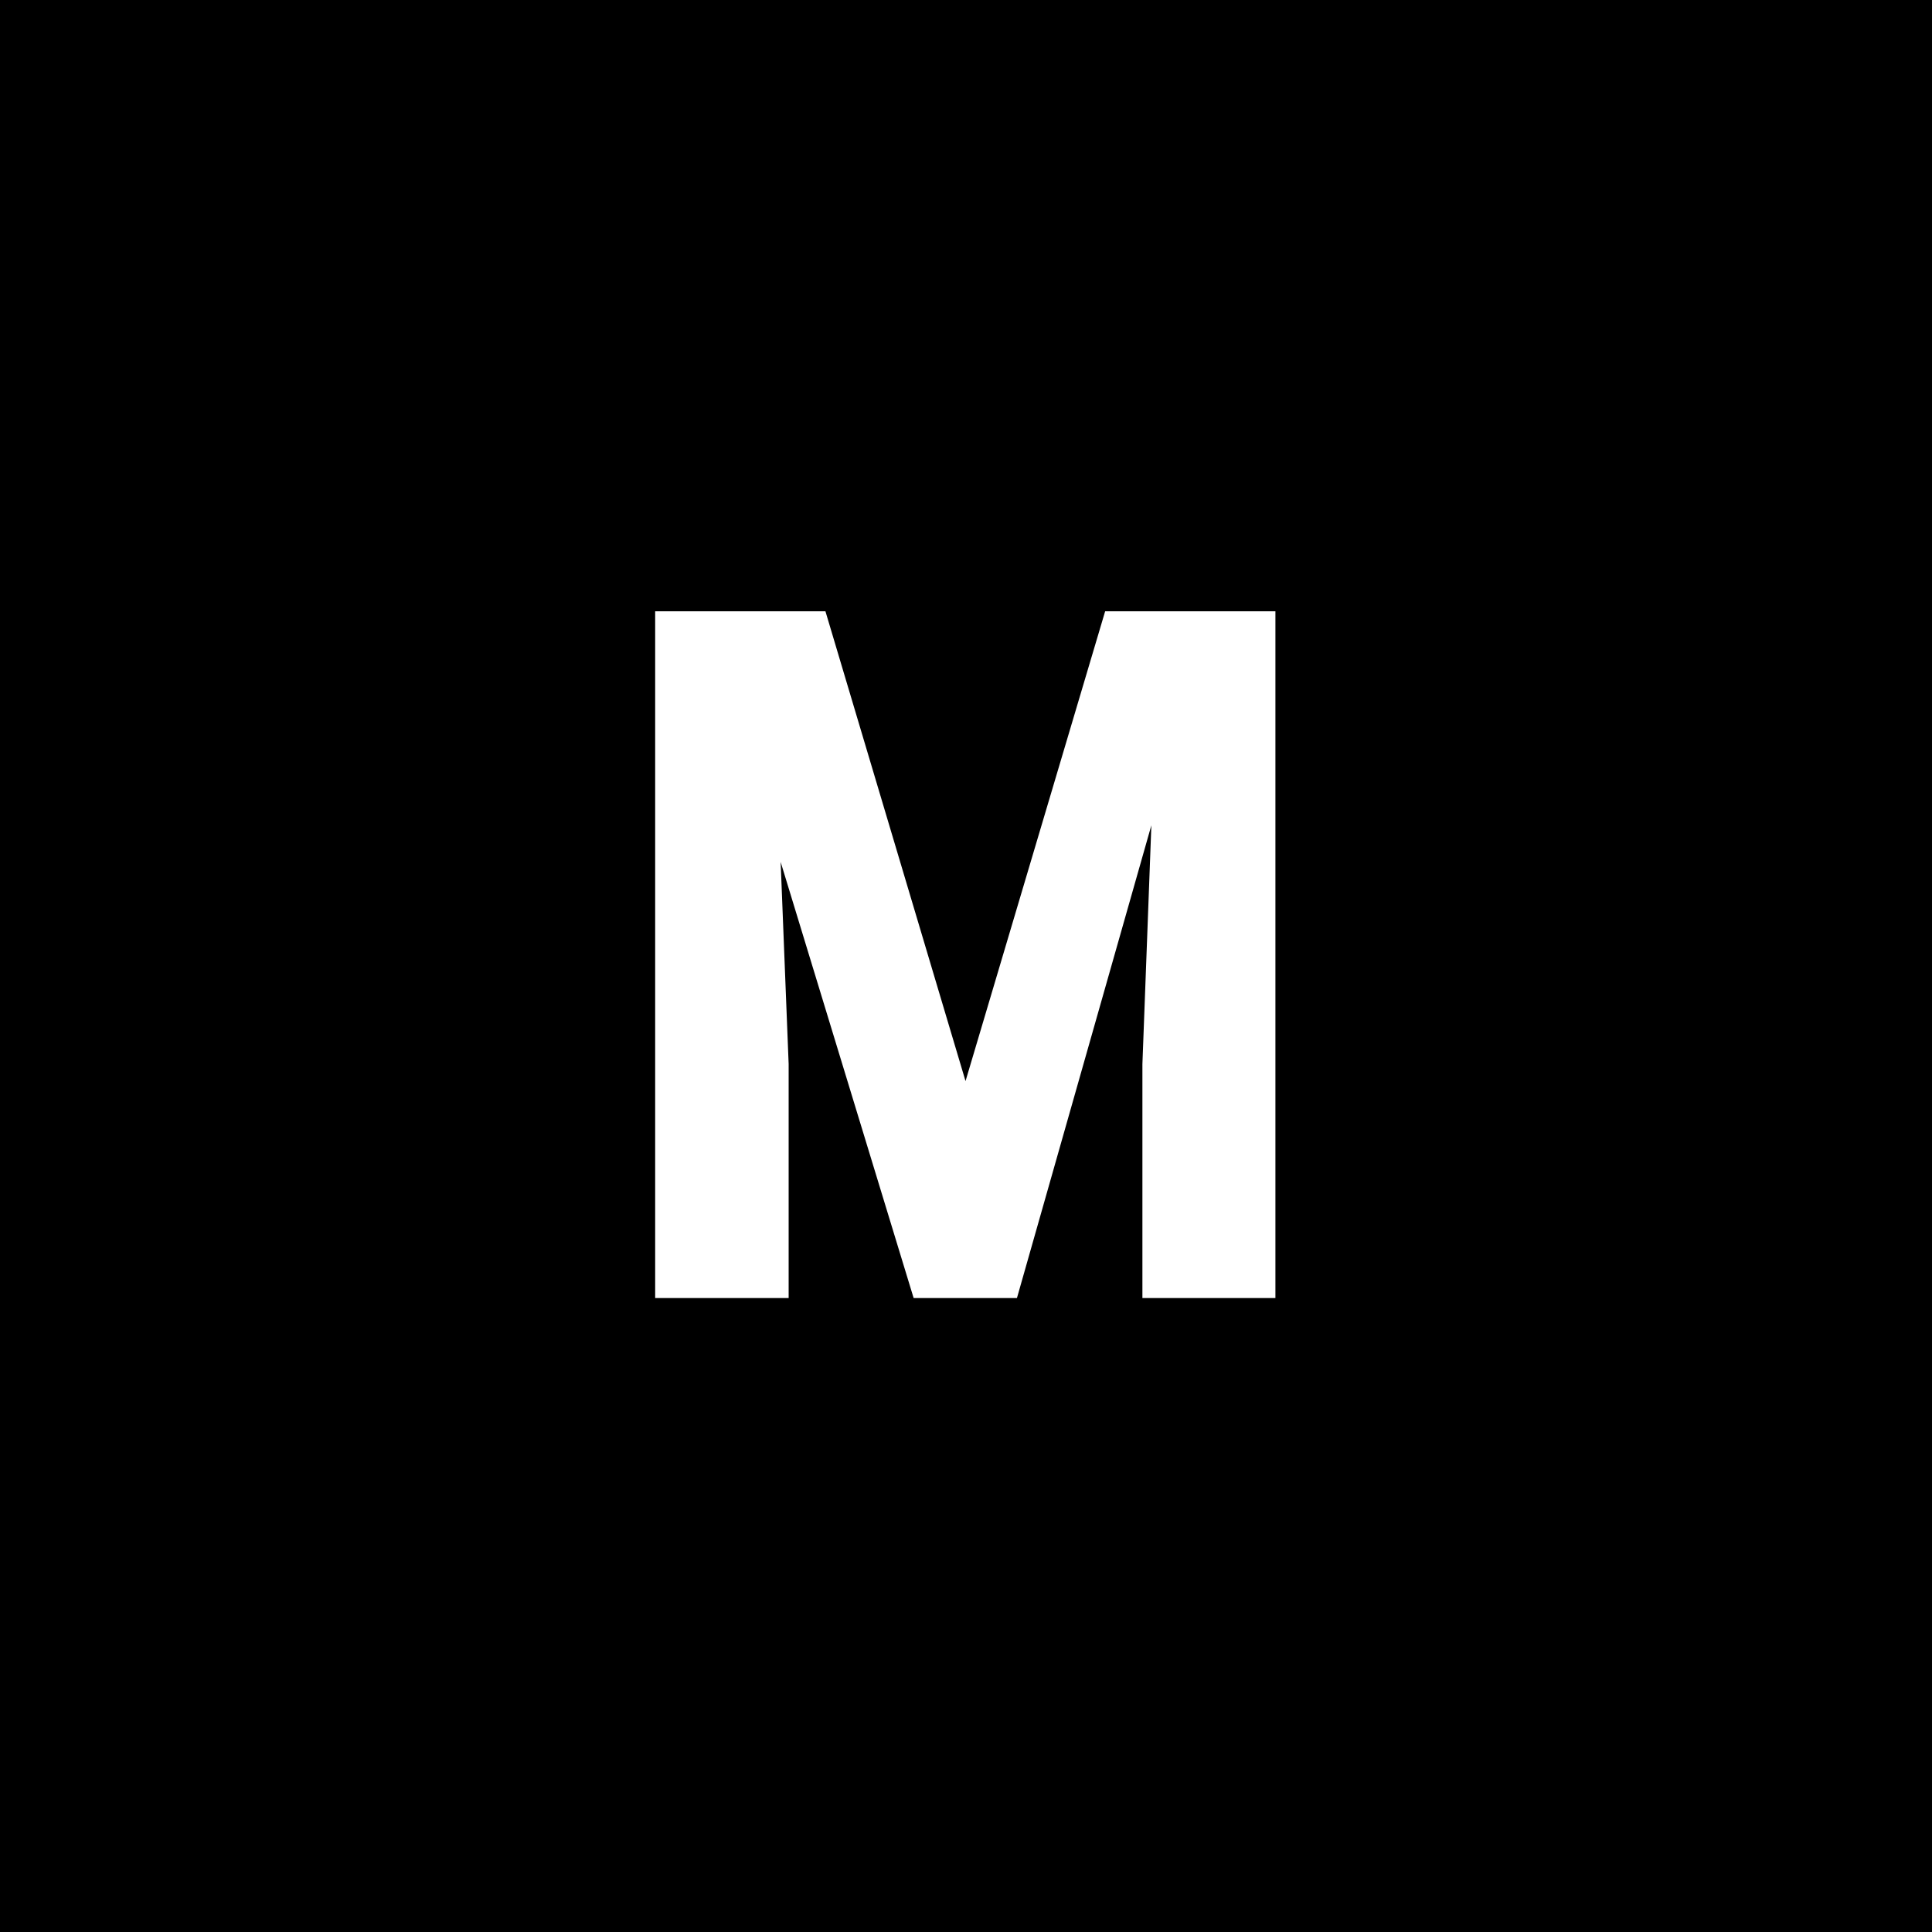
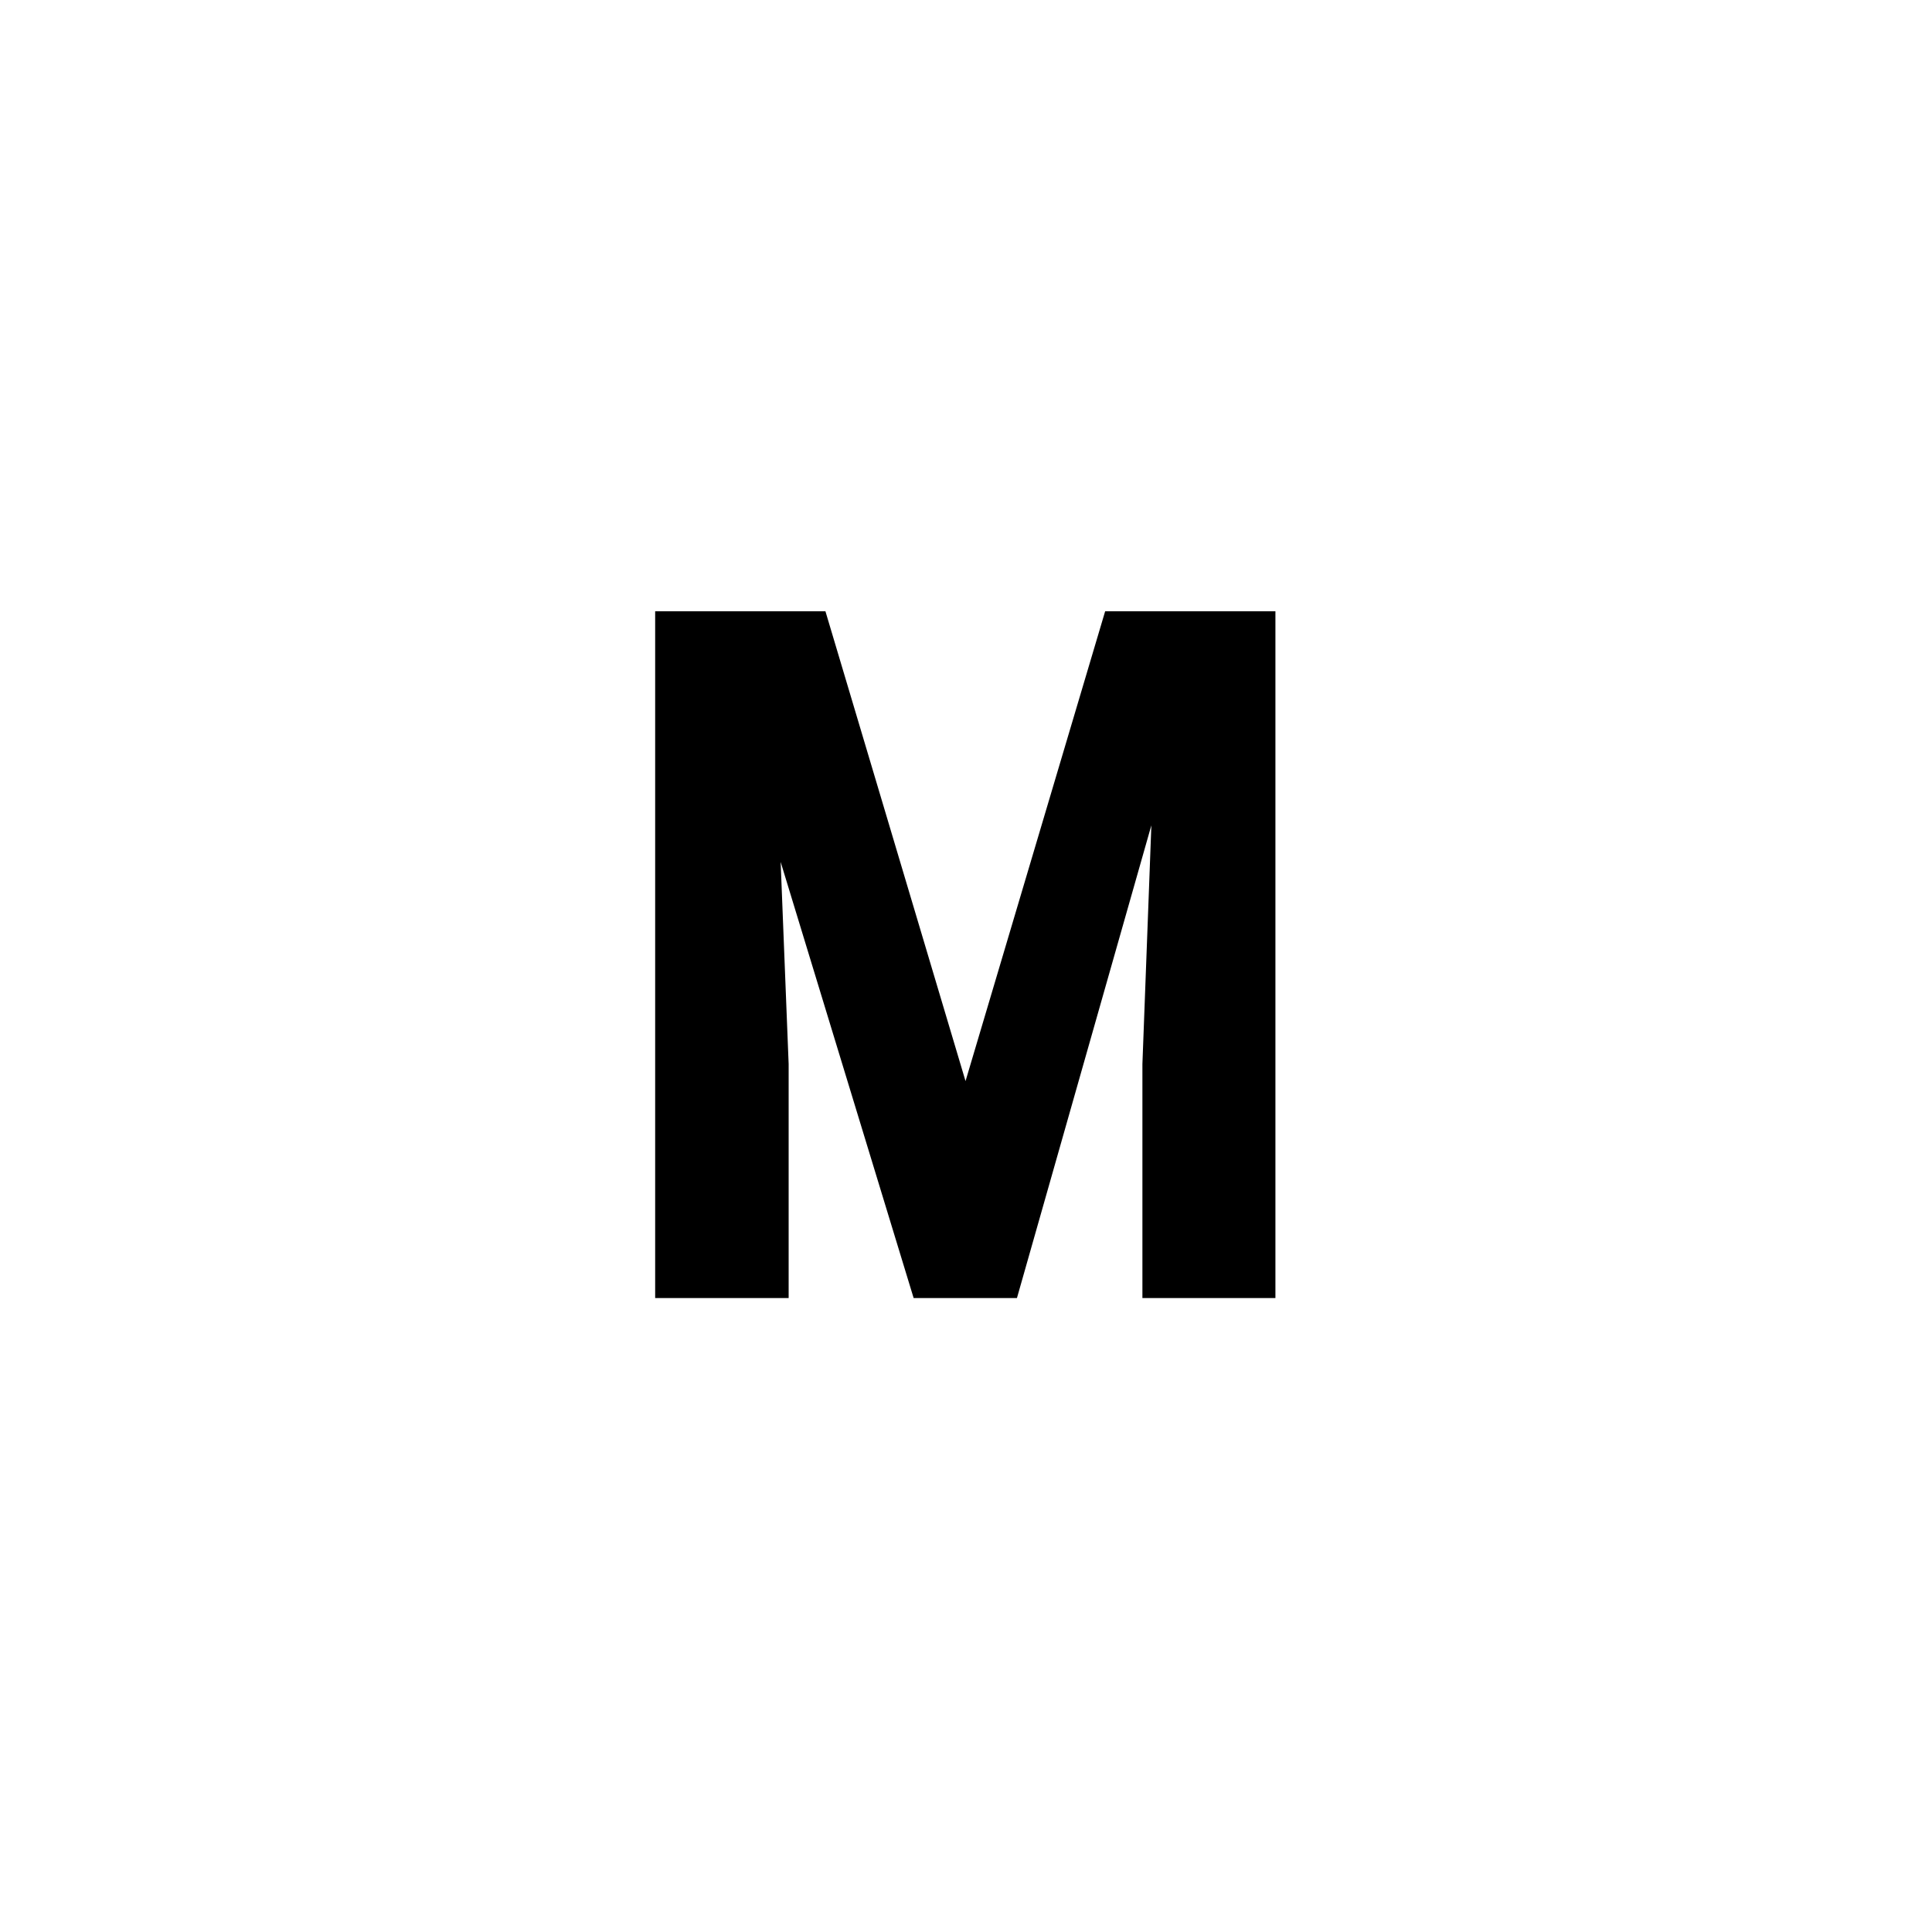
- <svg xmlns="http://www.w3.org/2000/svg" width="512" height="512" viewBox="0 0 512 512" fill="none">
-   <g clip-path="url(#clip0_458_6)">
-     <rect width="512" height="512" fill="black" />
-     <path d="M186.625 162H218.75L255.875 286.5L292.875 162H321.25L269.5 344H242.125L186.625 162ZM173.625 162H204.25L209 282V344H173.625V162ZM307.25 162H338V344H302.75V282L307.25 162Z" fill="white" />
-   </g>
-   <defs>
-     <clipPath id="clip0_458_6">
-       <rect width="512" height="512" fill="white" />
-     </clipPath>
-   </defs>
+ <svg xmlns="http://www.w3.org/2000/svg" viewBox="0 0 512 512">
+   <style>
+         @media (prefers-color-scheme: dark) {
+             #background {
+                 fill: black;
+             }
+             #icon {
+                 fill: white;
+             }
+         }
+     </style>
+   <rect id="background" width="512" height="512" fill="white" />
+   <path id="icon" d="M186.625 162H218.75L255.875 286.5L292.875 162H321.25L269.5 344H242.125L186.625 162ZM173.625 162H204.25L209 282V344H173.625V162ZM307.25 162H338V344H302.75V282L307.25 162Z" fill="black" />
</svg>
